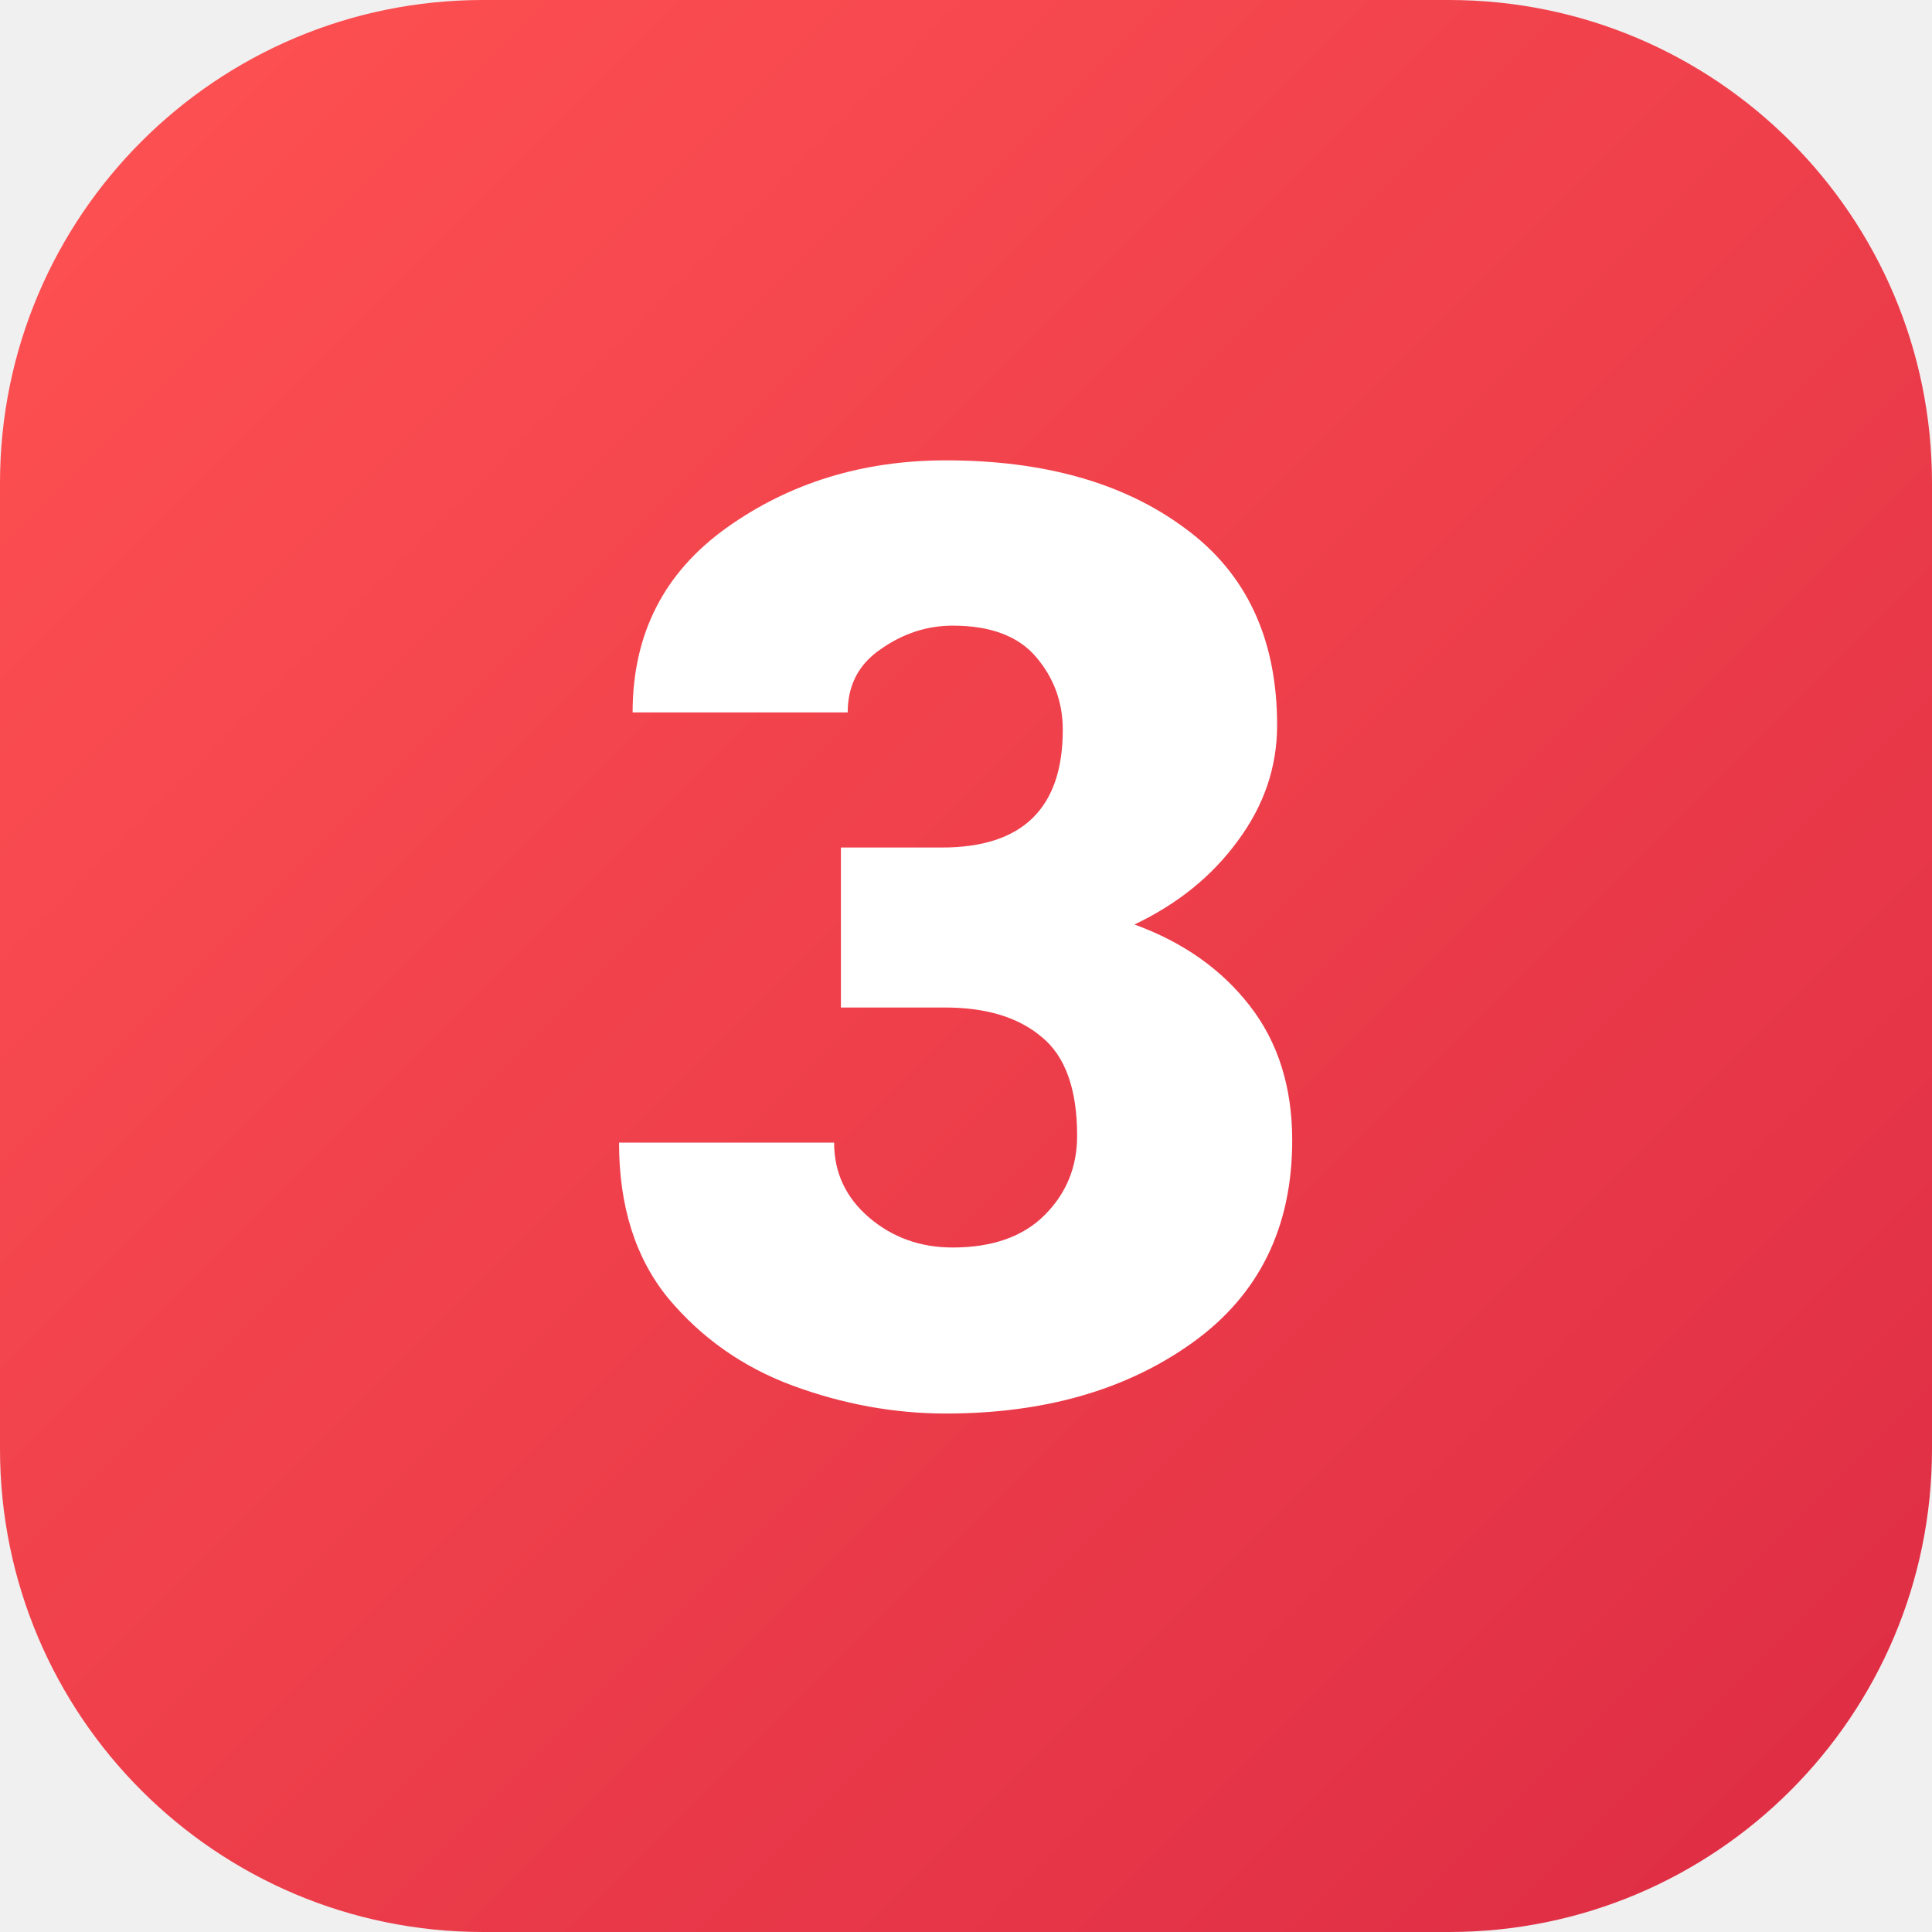
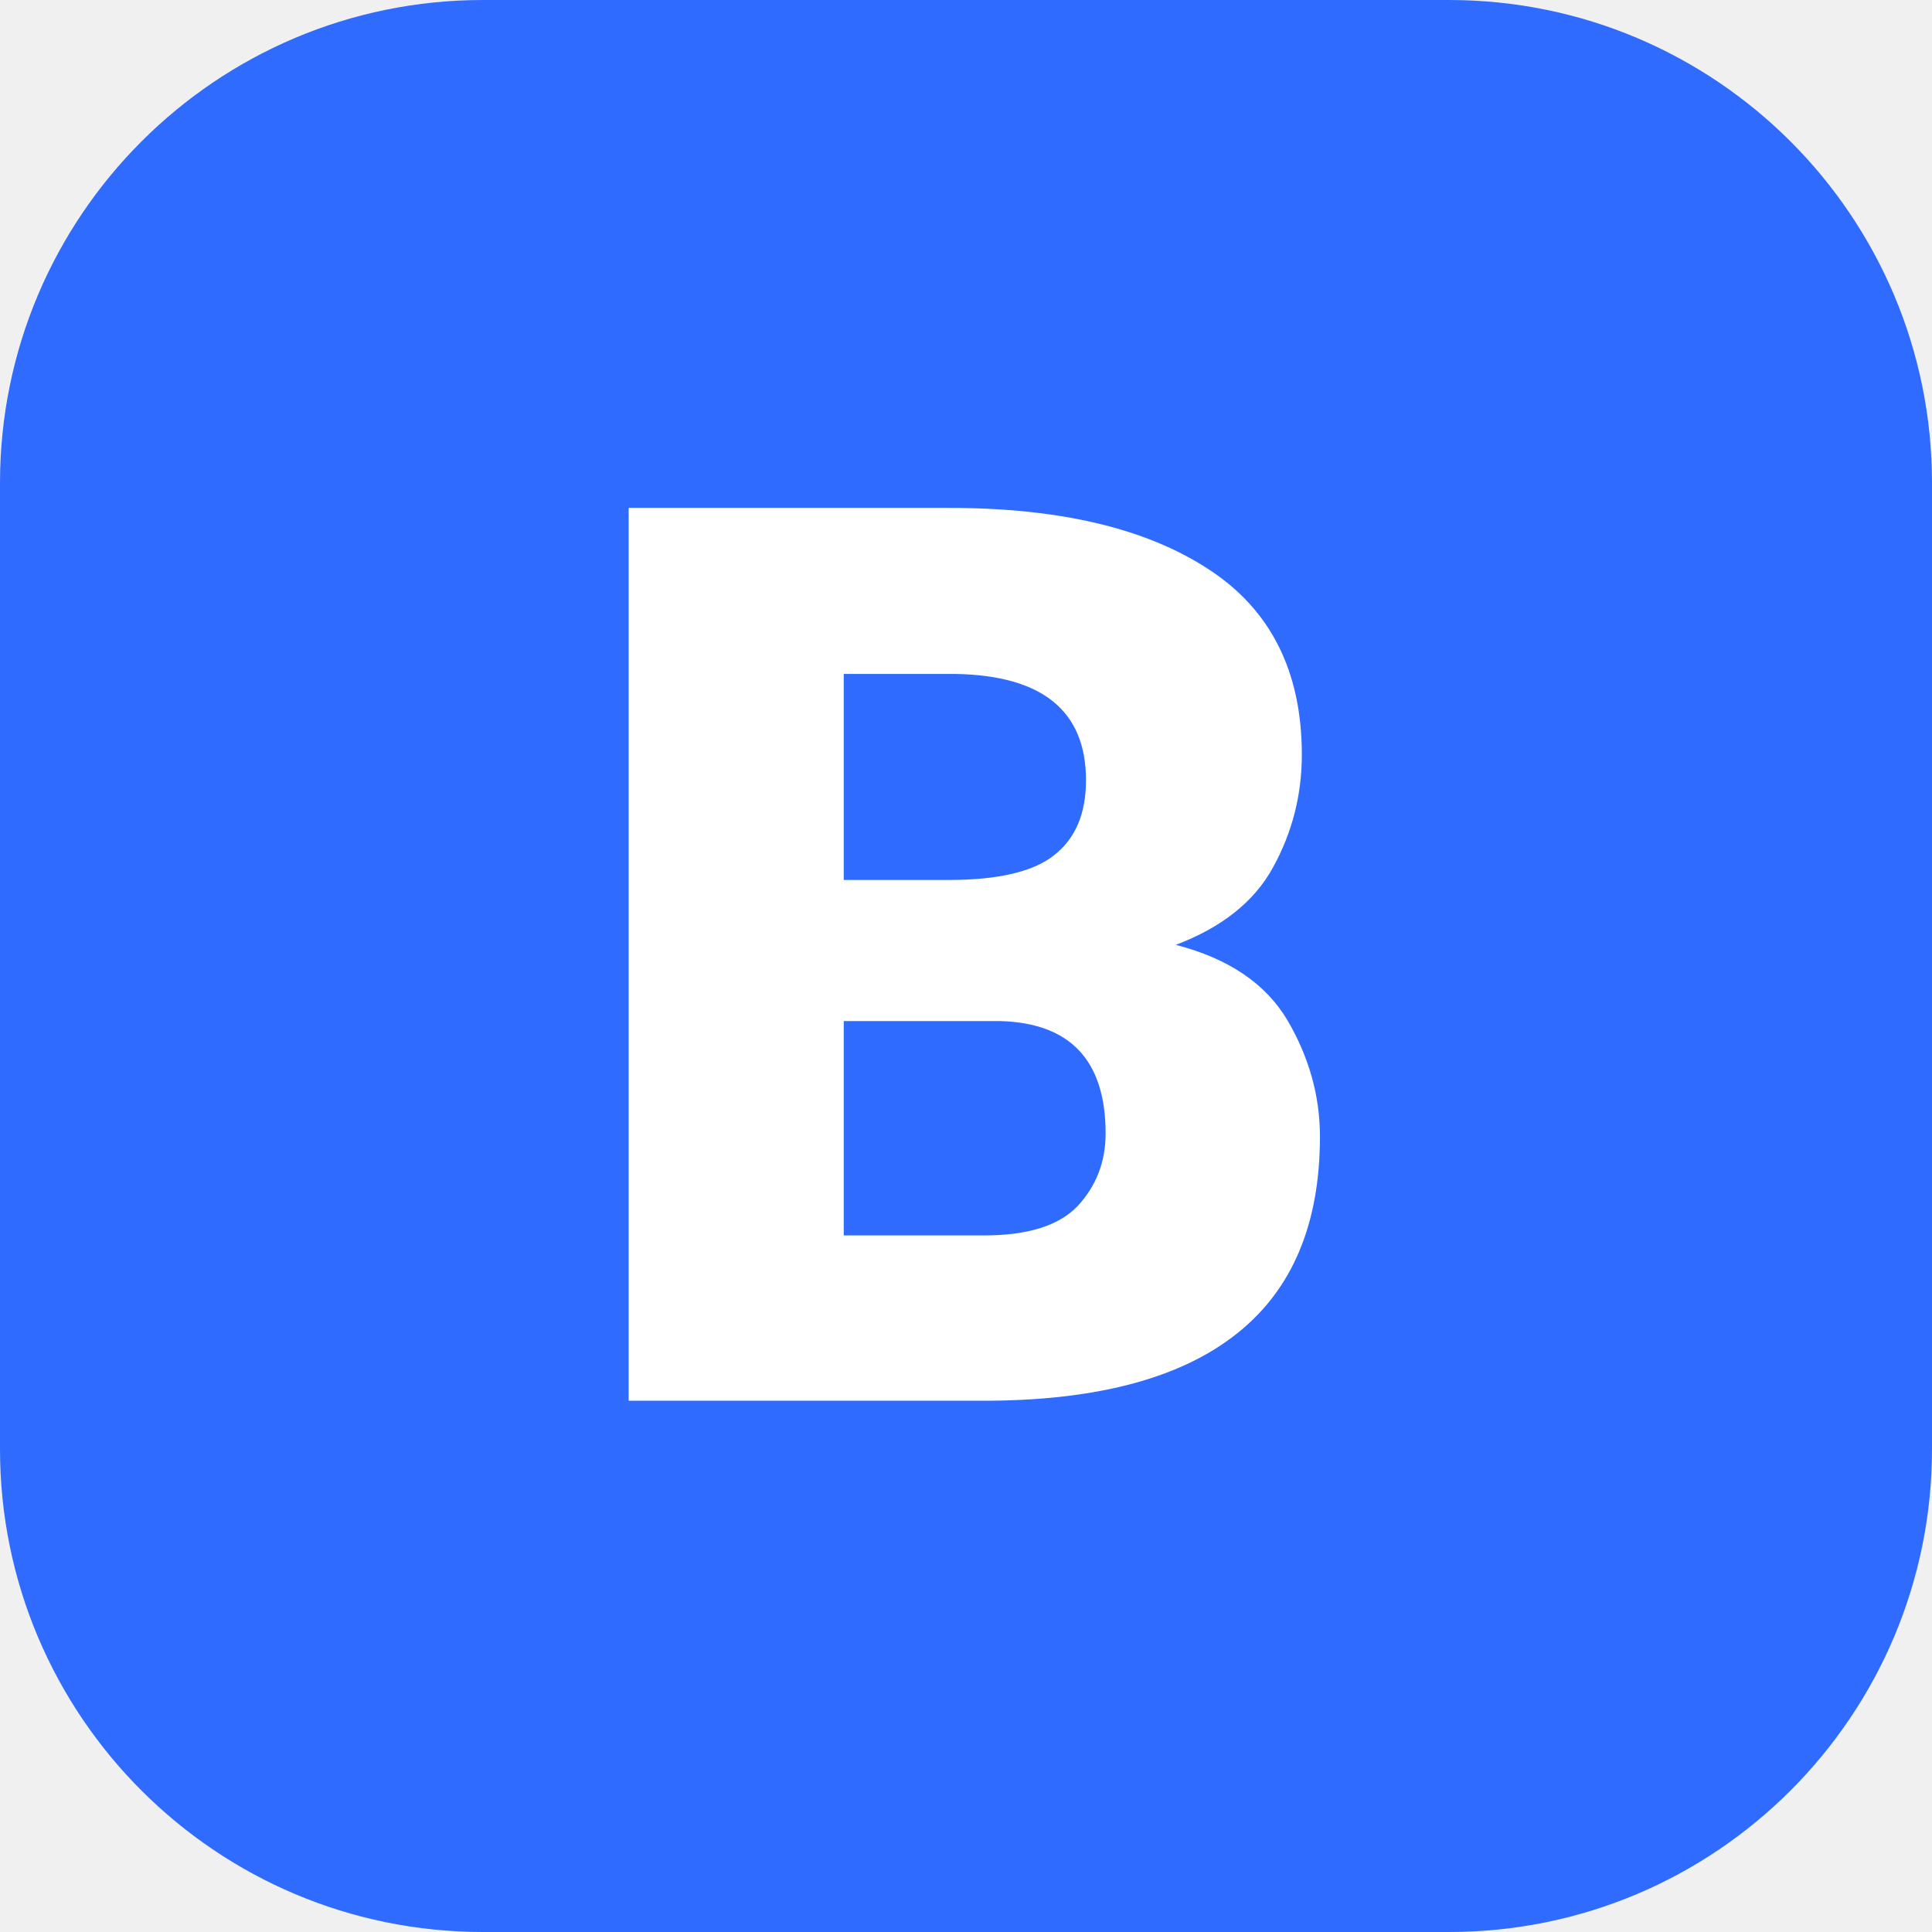
- <svg xmlns="http://www.w3.org/2000/svg" viewBox="0 0 40 40" role="img" aria-label="3btafric">
-   <defs>
-     <linearGradient id="m" x1="0" y1="0" x2="1" y2="1">
-       <stop offset="0" stop-color="#FF5252" />
-       <stop offset="1" stop-color="#DD2C44" />
-     </linearGradient>
-   </defs>
-   <rect width="40" height="40" rx="10" fill="url(#m)" />
-   <text x="20" y="29" text-anchor="middle" font-family="ui-sans-serif,system-ui,Segoe UI,Roboto,Arial,sans-serif" font-size="27" font-weight="800" fill="#FFFFFF">3</text>
+ <svg xmlns="http://www.w3.org/2000/svg" viewBox="0 0 40 40" role="img" aria-label="Betvanta">
+   <rect width="40" height="40" rx="10" fill="#2f6bff" />
+   <text x="20" y="29" text-anchor="middle" font-family="ui-sans-serif,system-ui,Segoe UI,Roboto,Arial,sans-serif" font-size="26" font-weight="800" fill="#FFFFFF">B</text>
</svg>
